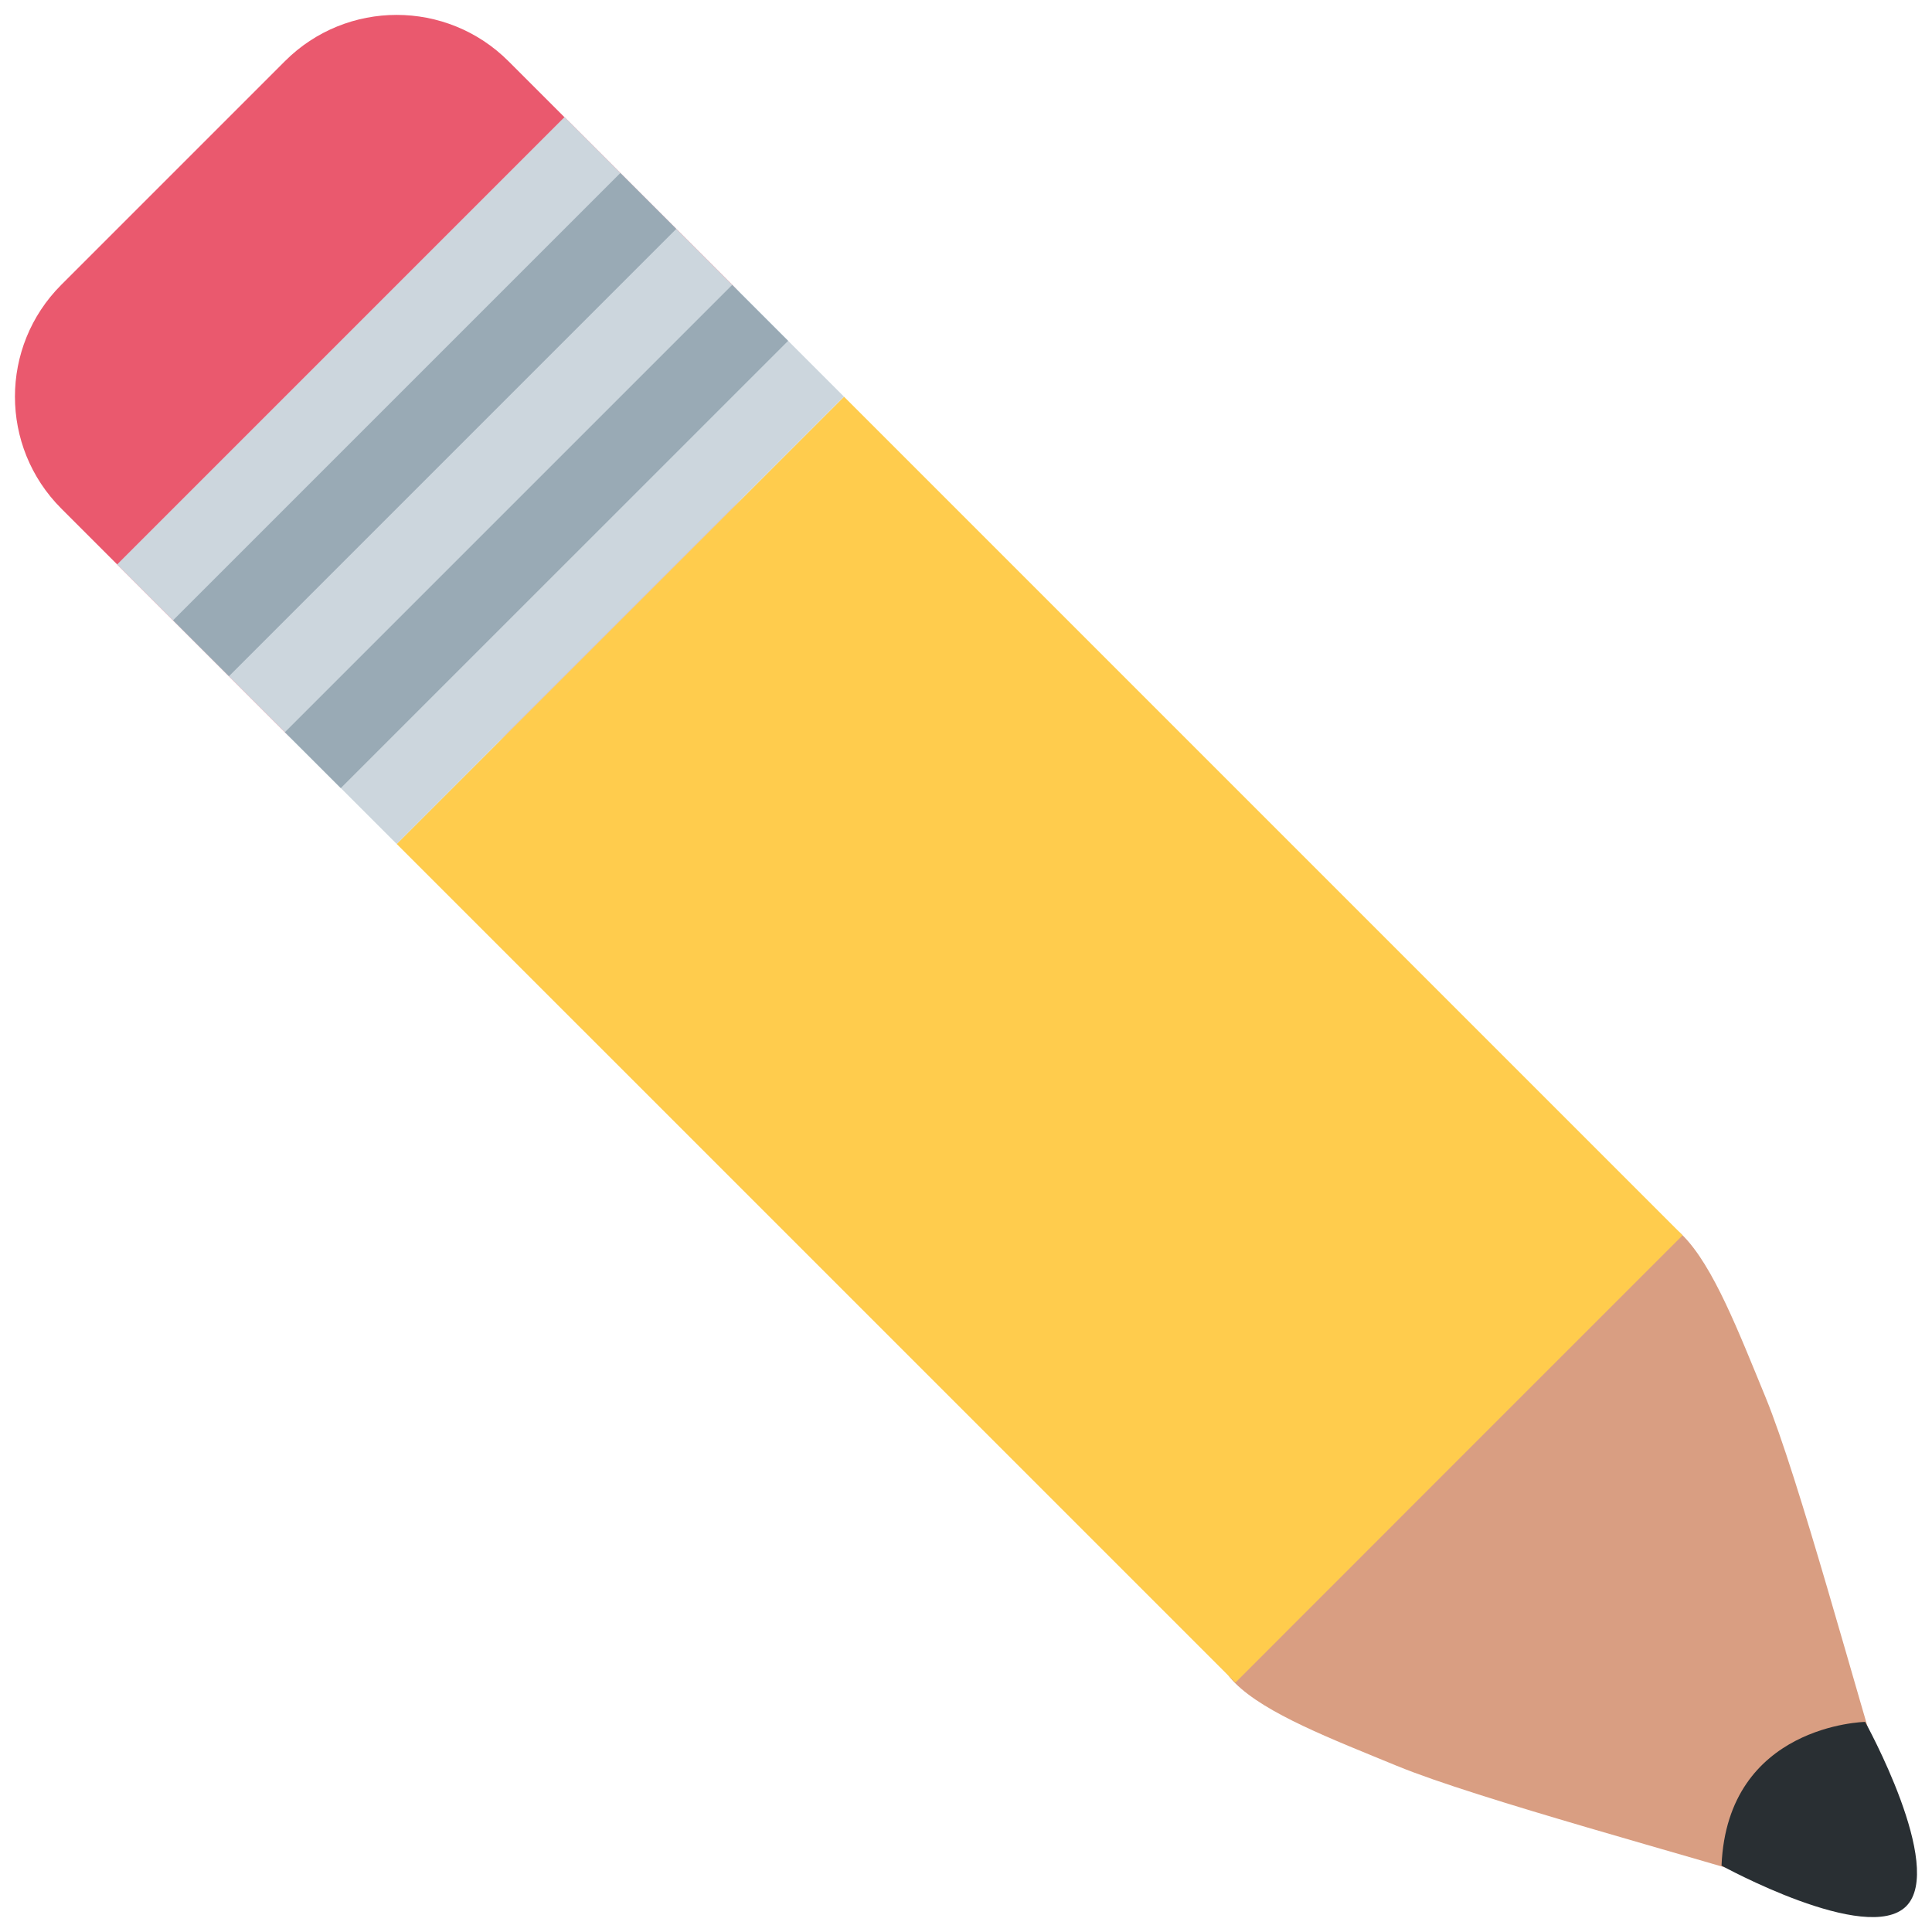
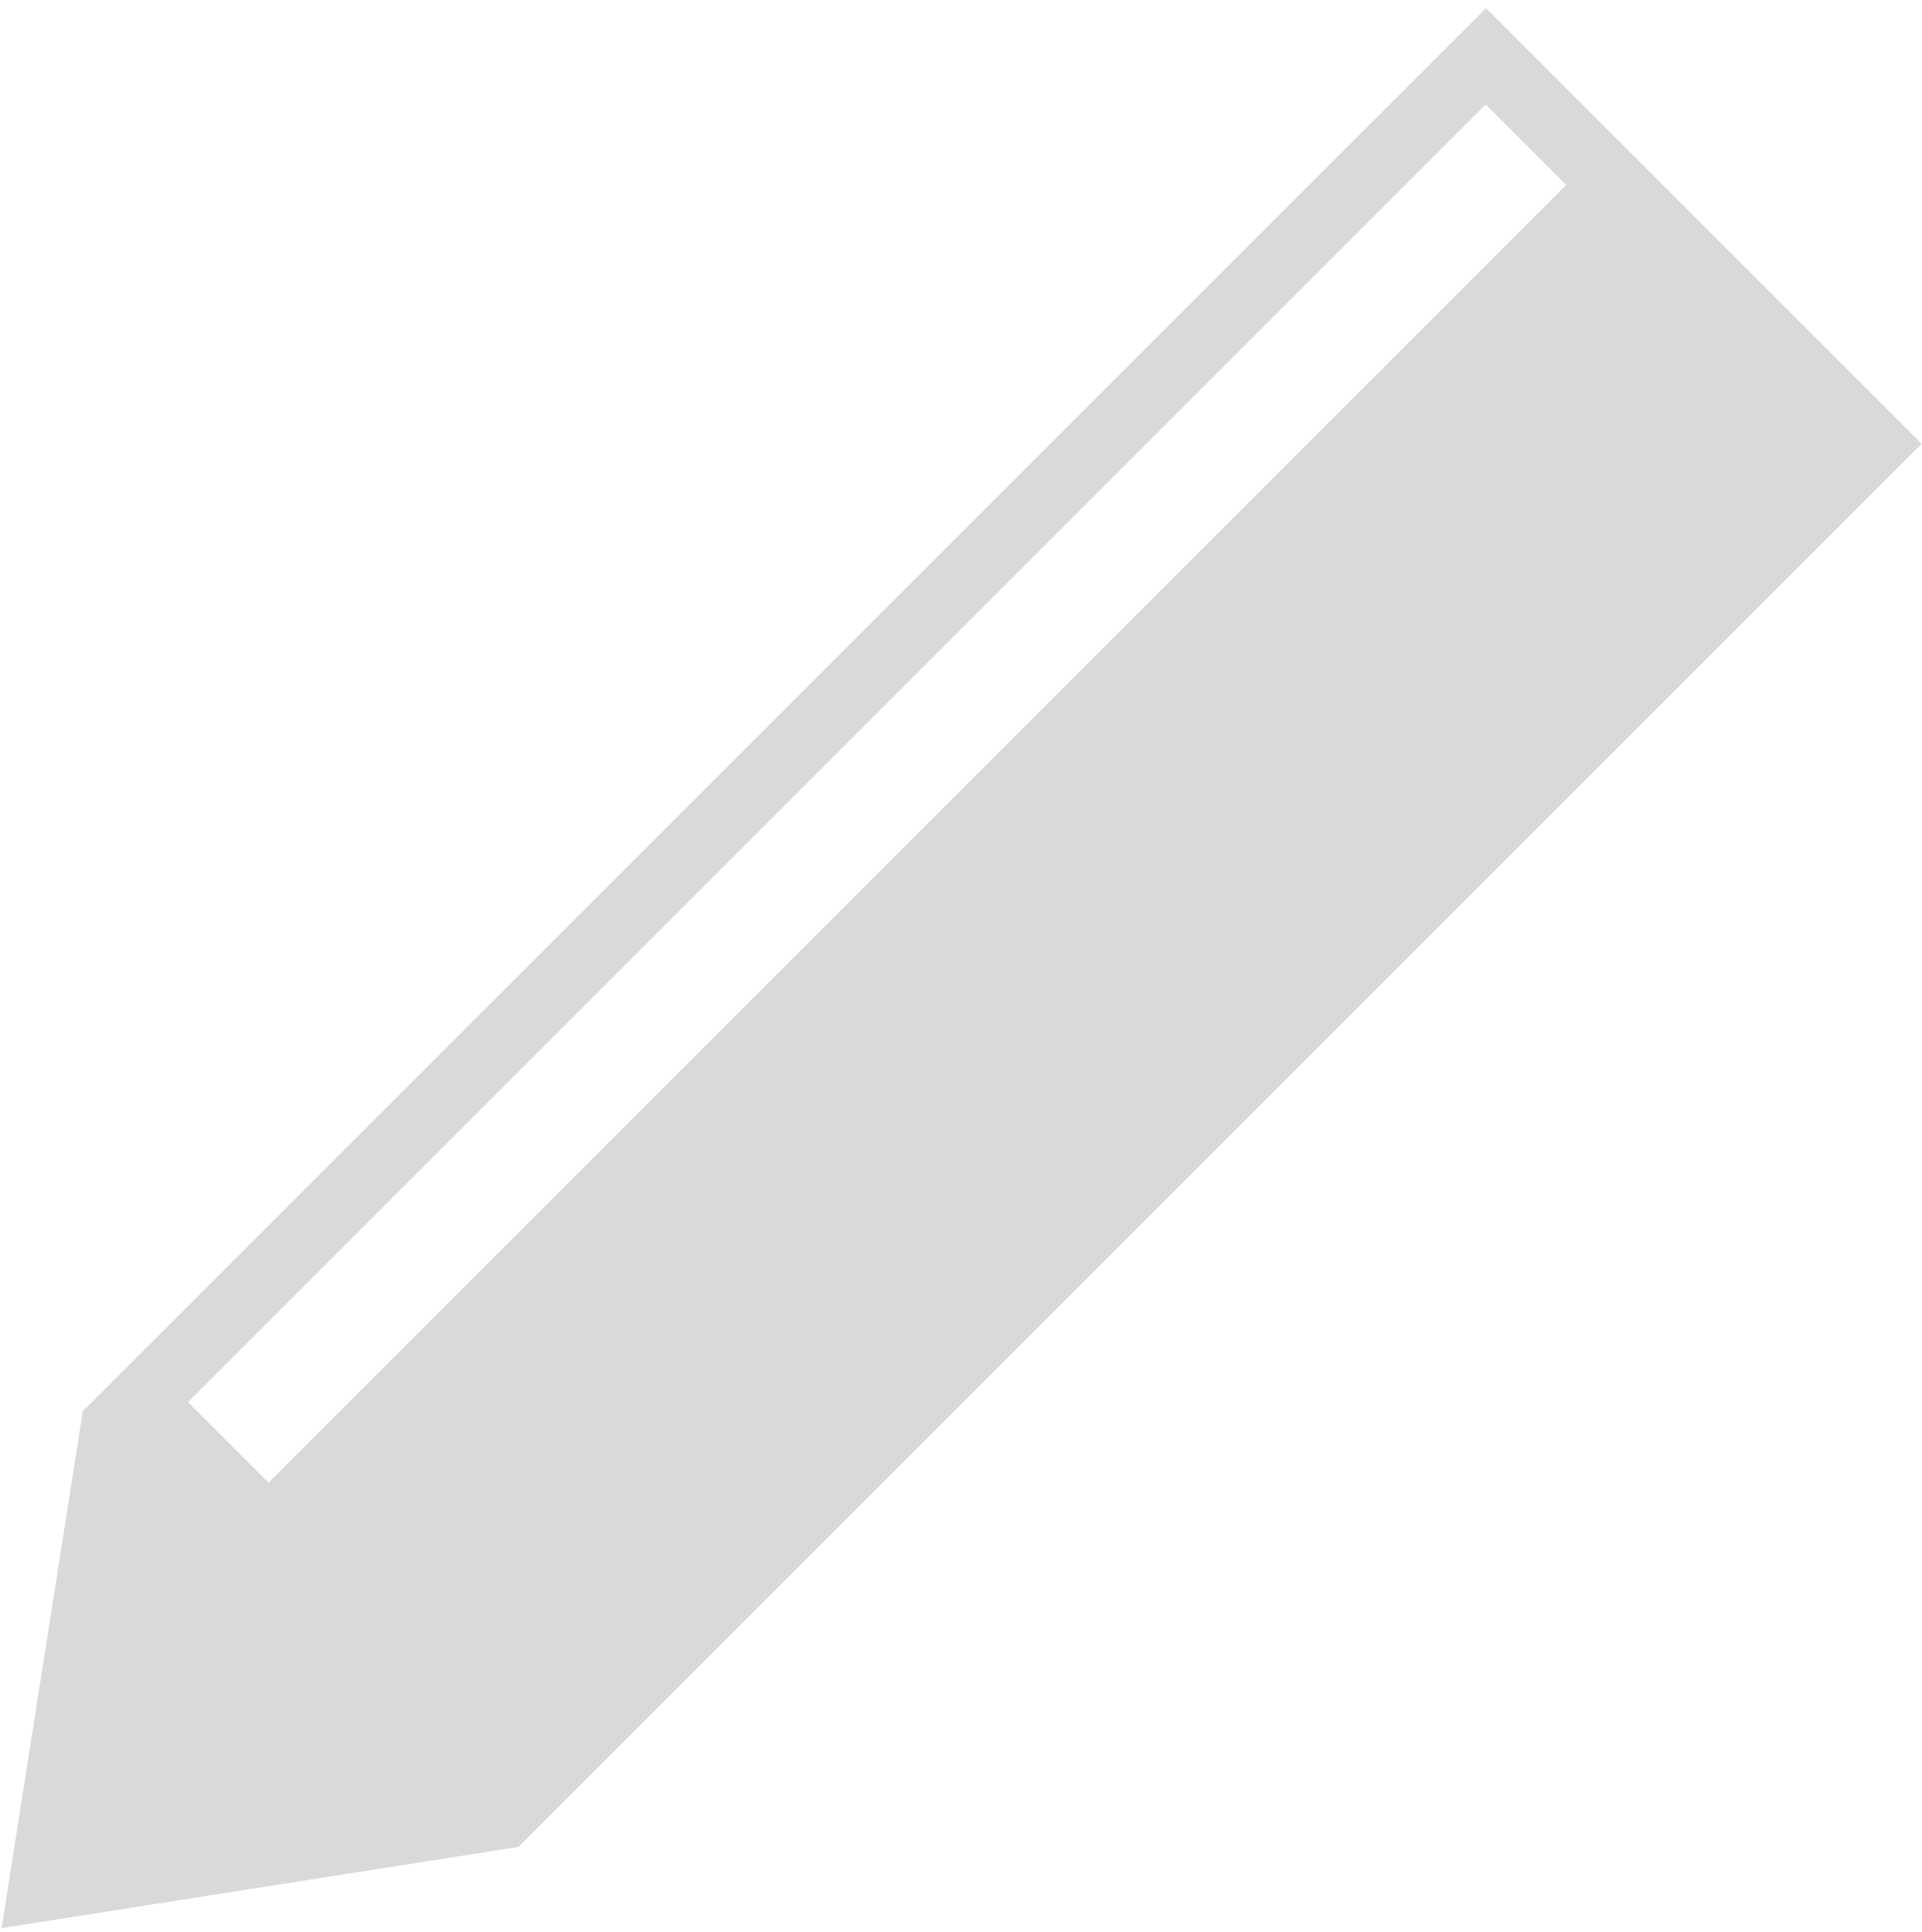
- <svg xmlns="http://www.w3.org/2000/svg" viewBox="0 0 36 36">
-   <path fill="#D99E82" d="M35.222 33.598c-.647-2.101-1.705-6.059-2.325-7.566-.501-1.216-.969-2.438-1.544-3.014-.575-.575-1.553-.53-2.143.058 0 0-2.469 1.675-3.354 2.783-1.108.882-2.785 3.357-2.785 3.357-.59.59-.635 1.567-.06 2.143.576.575 1.798 1.043 3.015 1.544 1.506.62 5.465 1.676 7.566 2.325.359.11 1.74-1.271 1.63-1.63z" />
-   <path fill="#EA596E" d="M13.643 5.308c1.151 1.151 1.151 3.016 0 4.167l-4.167 4.168c-1.151 1.15-3.018 1.15-4.167 0L1.141 9.475c-1.15-1.151-1.15-3.016 0-4.167l4.167-4.167c1.15-1.151 3.016-1.151 4.167 0l4.168 4.167z" />
-   <path fill="#FFCC4D" d="M31.353 23.018l-4.17 4.17-4.163 4.165L7.392 15.726l8.335-8.334 15.626 15.626z" />
-   <path fill="#292F33" d="M32.078 34.763s2.709 1.489 3.441.757c.732-.732-.765-3.435-.765-3.435s-2.566.048-2.676 2.678z" />
-   <path fill="#CCD6DD" d="M2.183 10.517l8.335-8.335 5.208 5.209-8.334 8.335z" />
-   <path fill="#99AAB5" d="M3.225 11.558l8.334-8.334 1.042 1.042L4.267 12.6zm2.083 2.086l8.335-8.335 1.042 1.042-8.335 8.334z" />
+ <svg xmlns="http://www.w3.org/2000/svg" width="184" height="185" viewBox="0 0 184 185" fill="none">
+   <path fill-rule="evenodd" clip-rule="evenodd" d="M0.152 184.628L49.65 176.85L184 42.5L142.281 0.781L7.93 135.131L0.152 184.628ZM142.255 10L18 134.255L25.715 141.97L149.97 17.715L142.255 10Z" fill="#D9D9D9" />
</svg>
